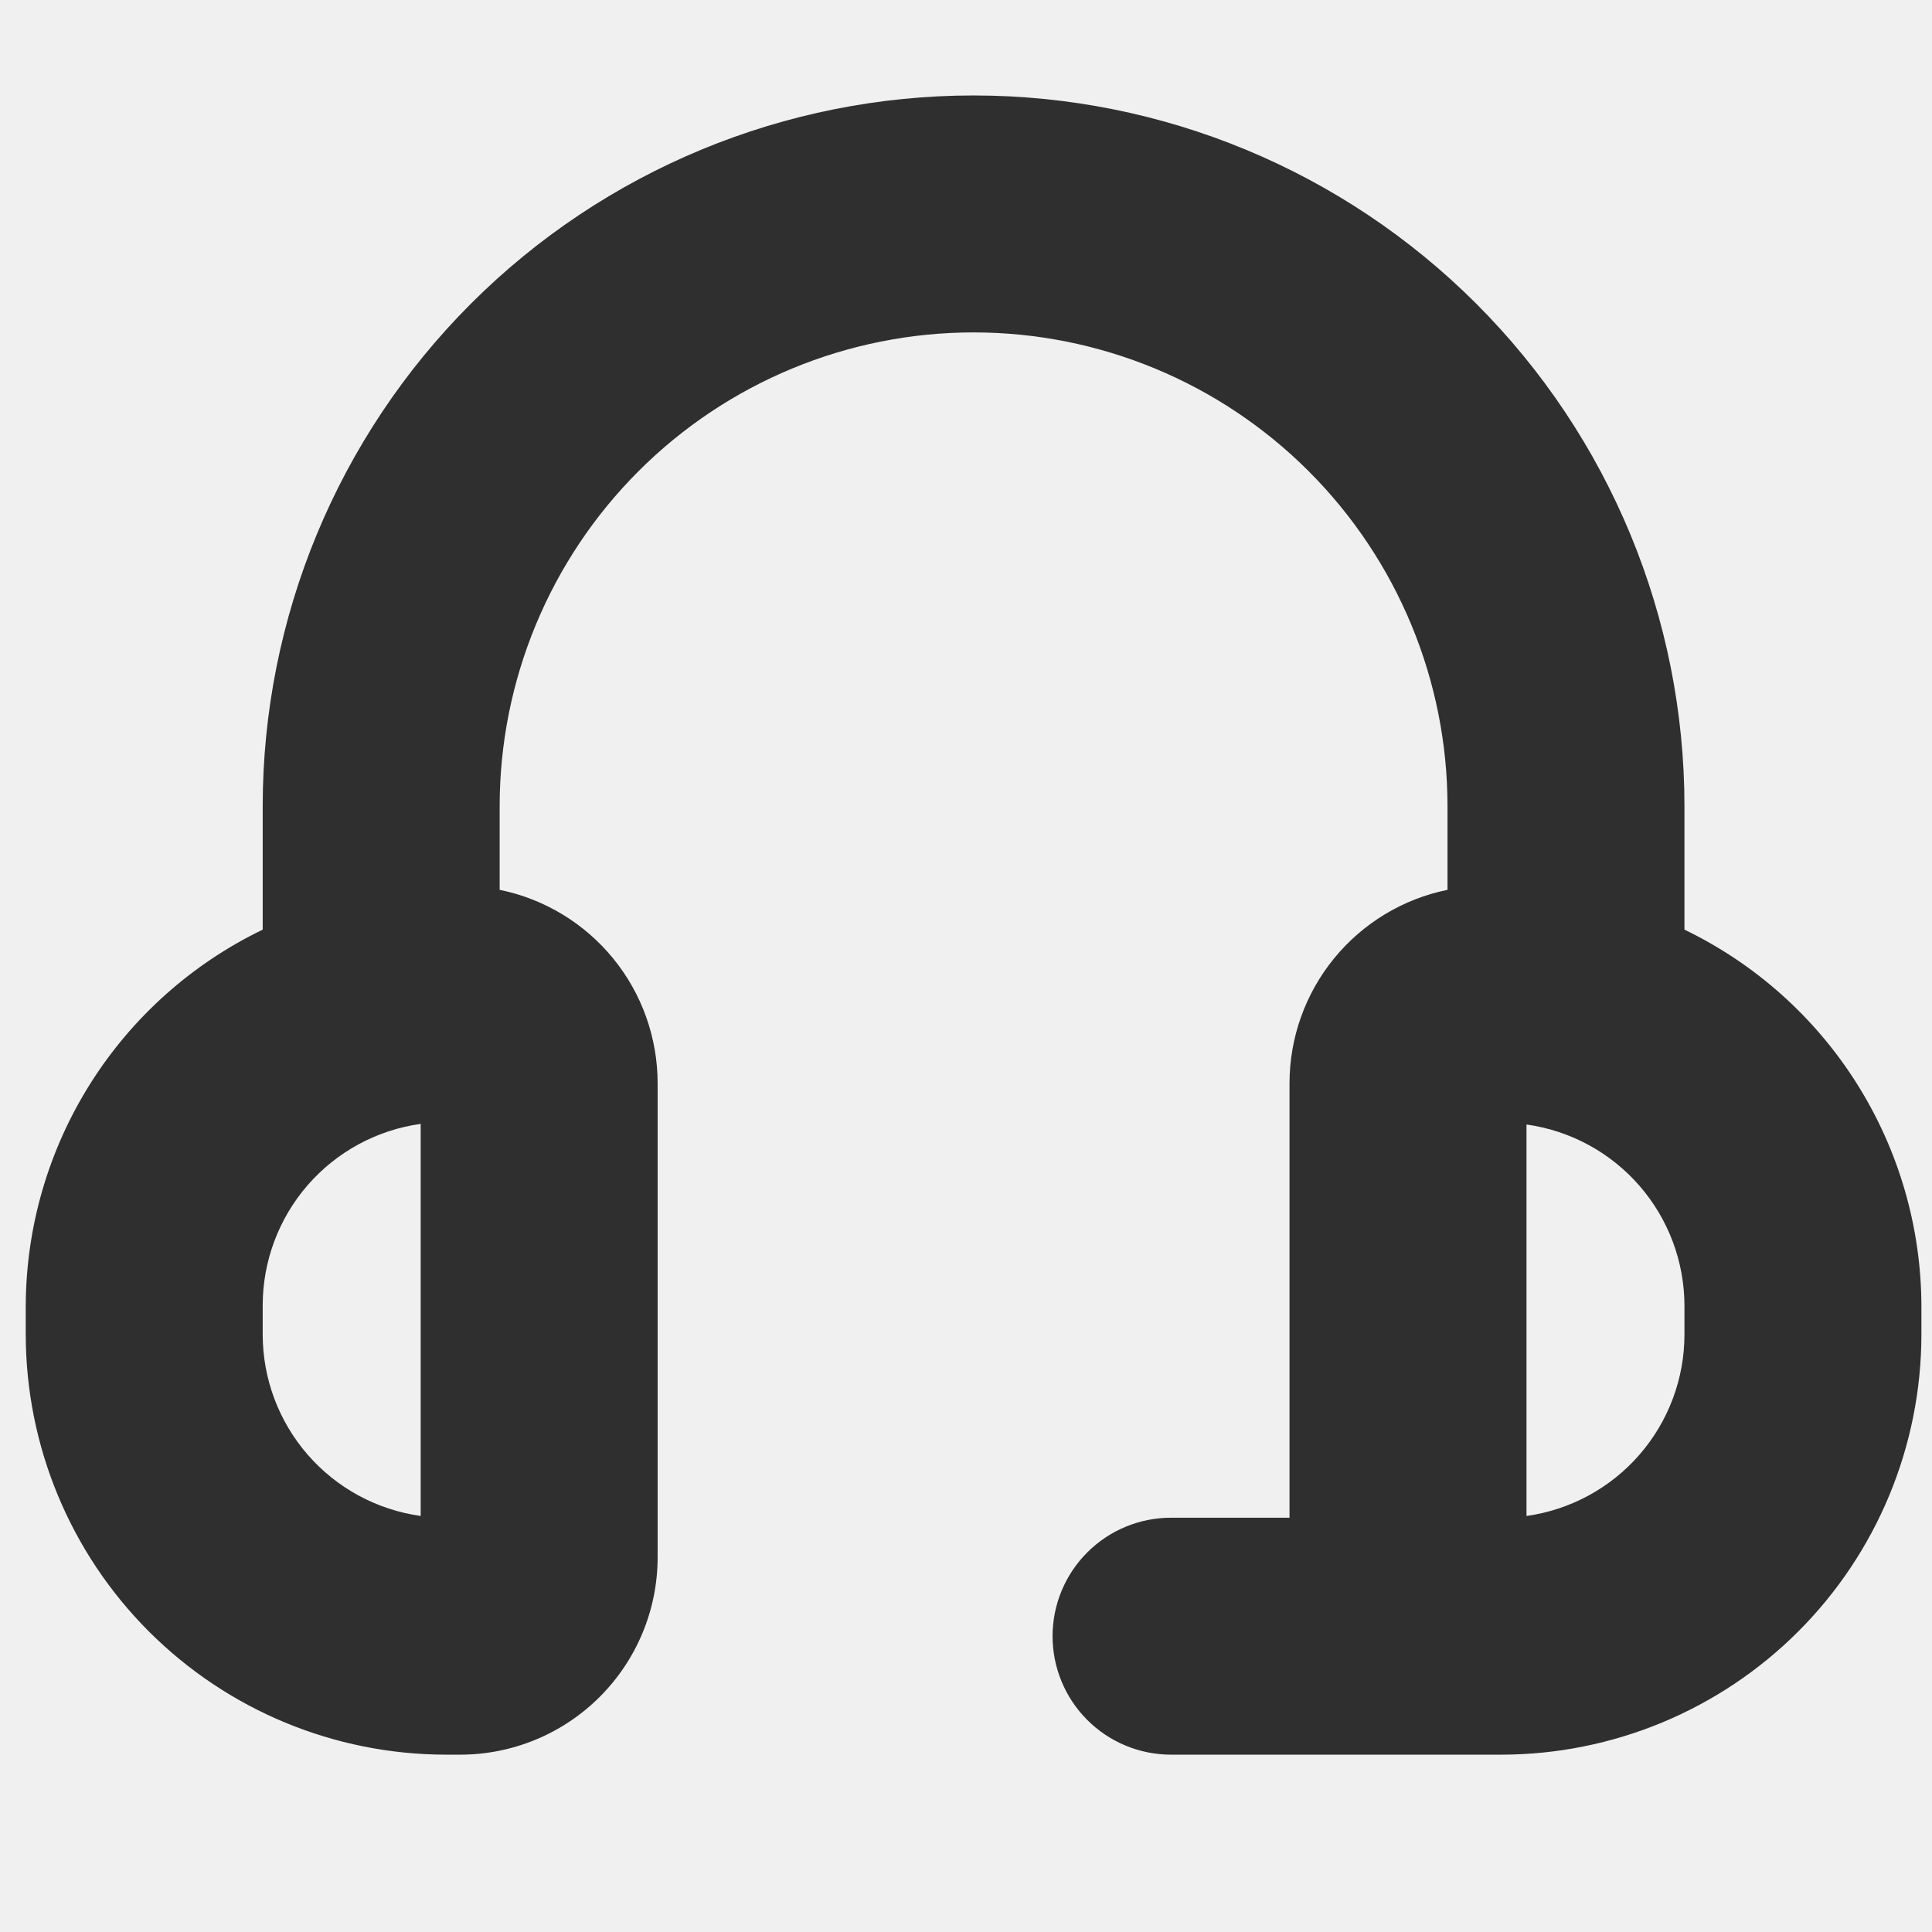
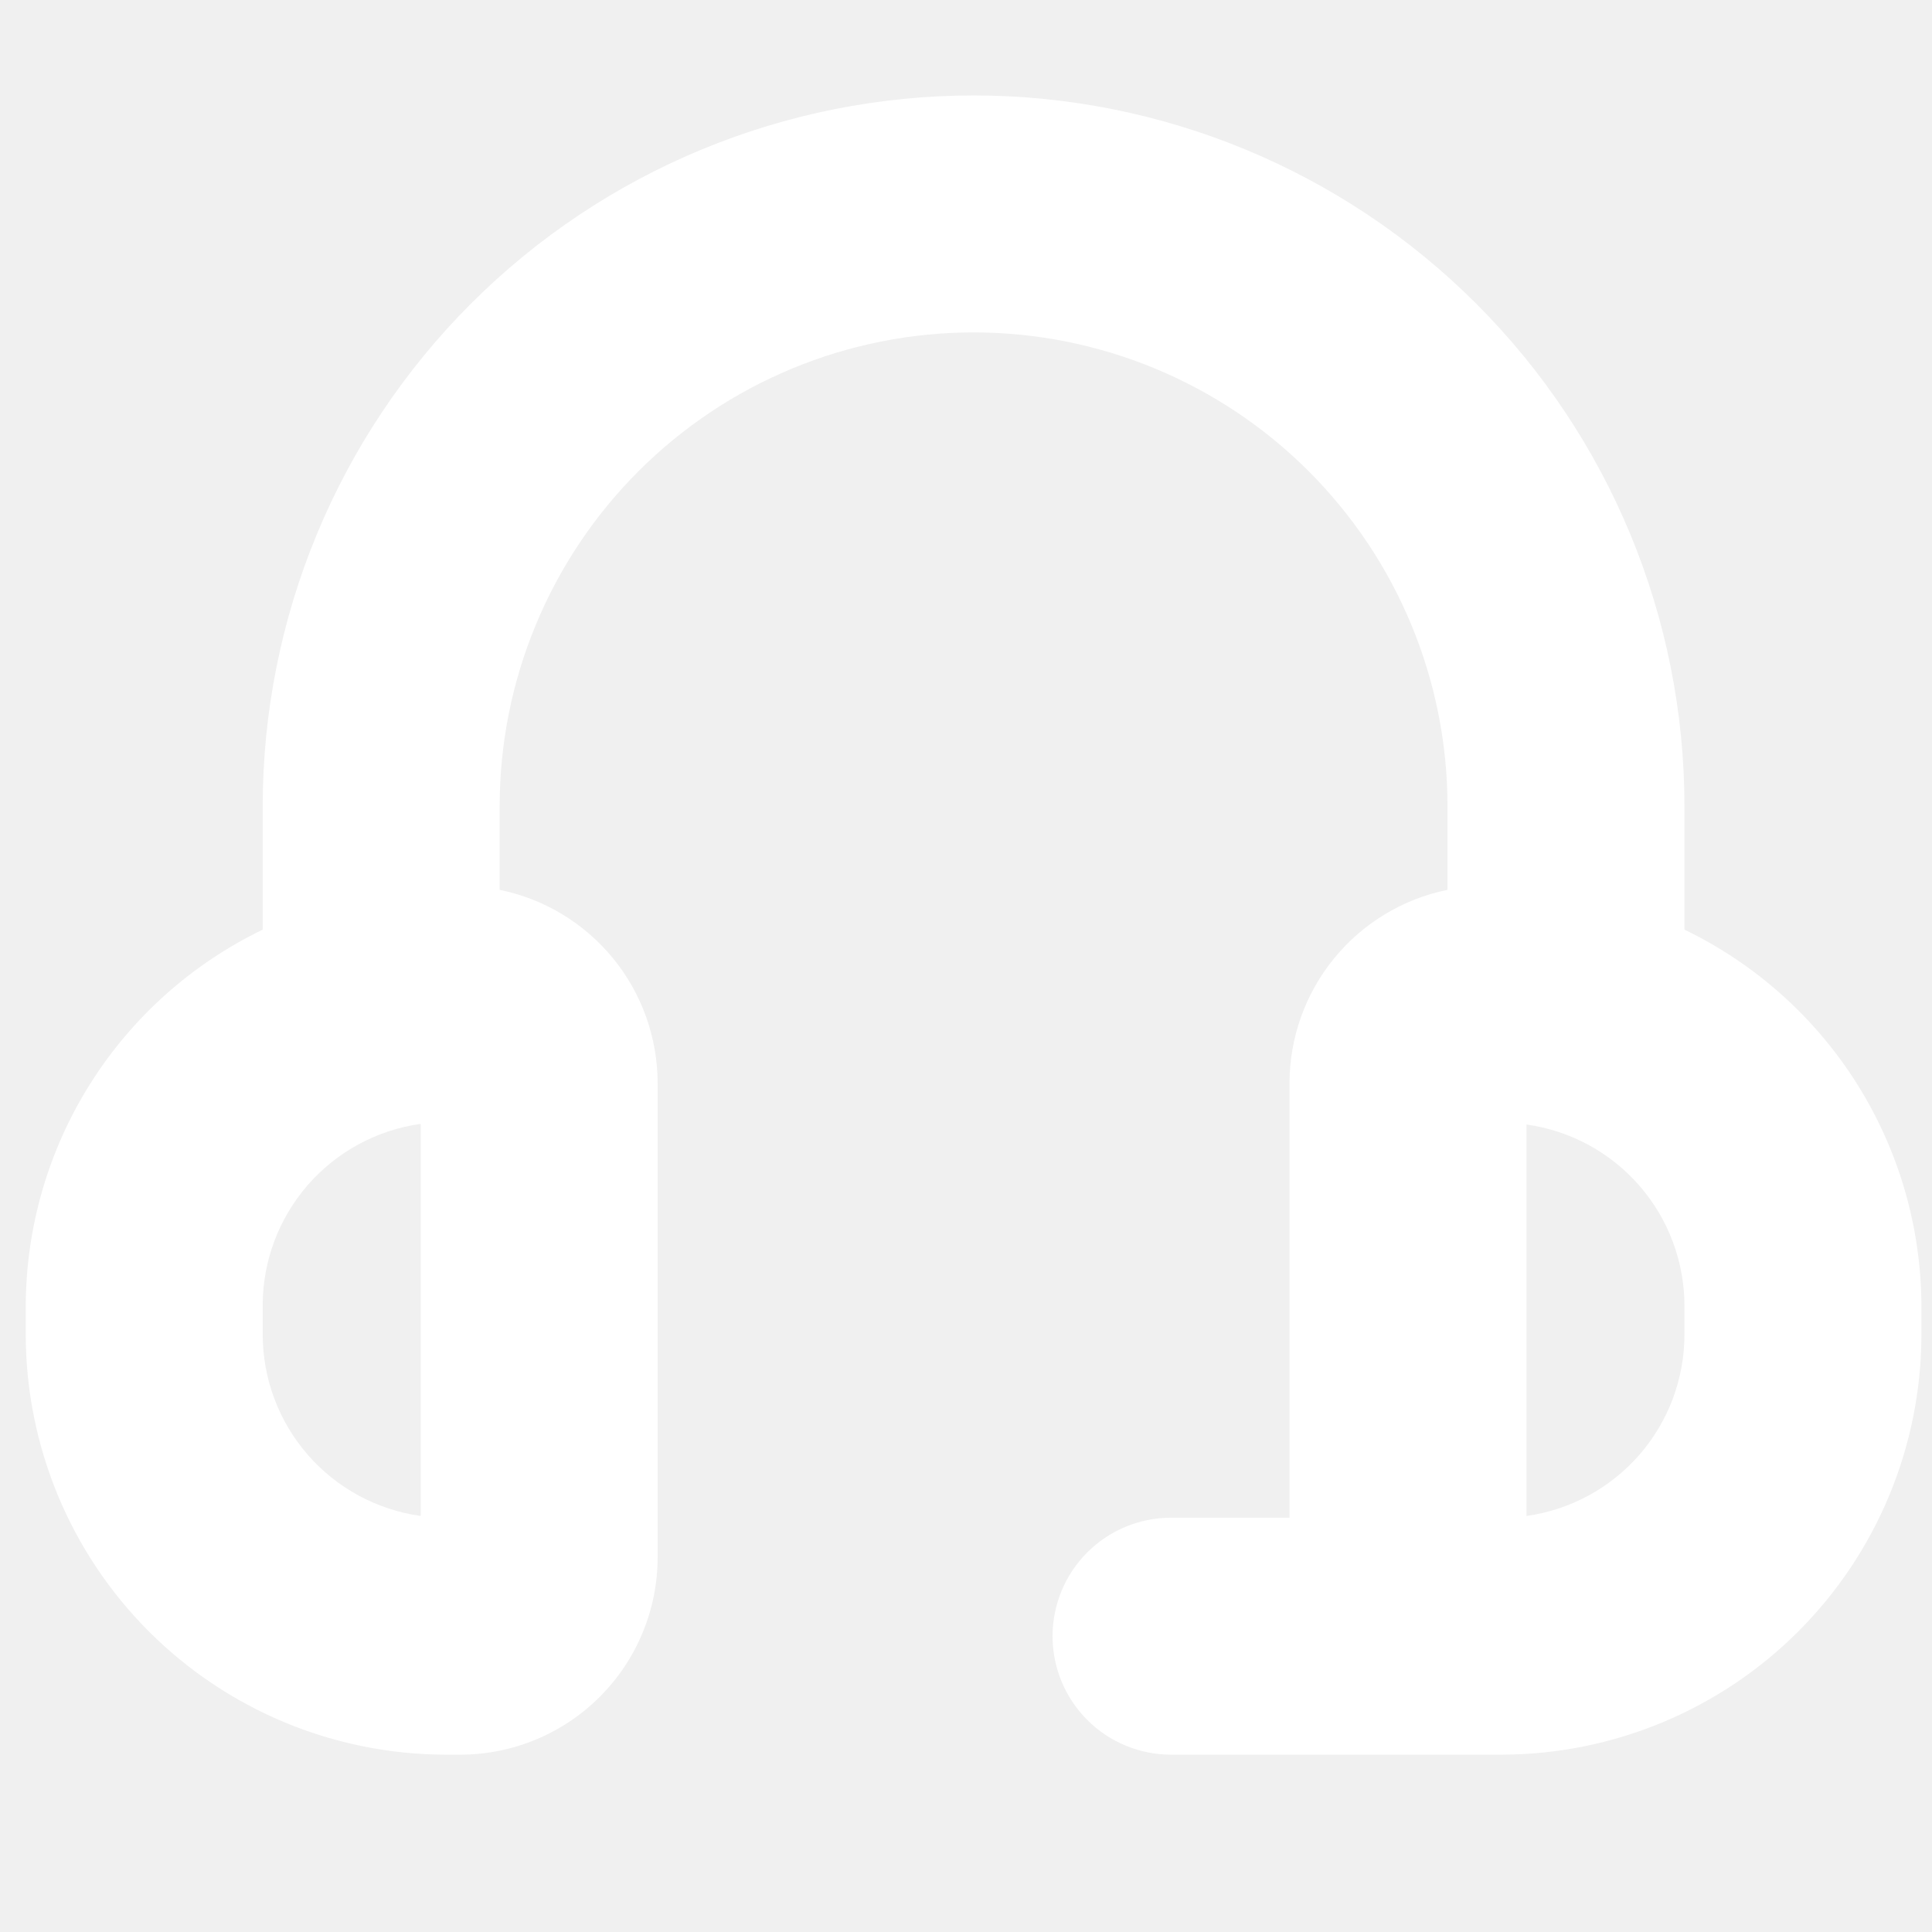
<svg xmlns="http://www.w3.org/2000/svg" width="71" height="71" viewBox="0 0 71 71" fill="none">
  <g clip-path="url(#clip0_2003_41)">
-     <path d="M61.903 34.164V29.633C61.903 22.704 59.151 16.059 54.251 11.16C49.352 6.261 42.707 3.508 35.779 3.508C28.85 3.508 22.205 6.261 17.306 11.16C12.407 16.059 9.654 22.704 9.654 29.633V34.164C7.052 35.42 4.856 37.382 3.316 39.827C1.776 42.272 0.955 45.1 0.946 47.989L0.946 49.046C0.951 53.139 2.578 57.062 5.472 59.956C8.366 62.85 12.29 64.478 16.383 64.483H16.911C18.836 64.483 20.681 63.718 22.042 62.357C23.403 60.996 24.168 59.151 24.168 57.226V39.81C24.167 38.137 23.59 36.516 22.532 35.221C21.474 33.926 20.001 33.035 18.362 32.701V29.633C18.362 25.014 20.197 20.584 23.463 17.318C26.73 14.051 31.16 12.216 35.779 12.216C40.398 12.216 44.828 14.051 48.094 17.318C51.36 20.584 53.195 25.014 53.195 29.633V32.701C51.556 33.035 50.084 33.926 49.026 35.221C47.968 36.516 47.39 38.137 47.389 39.81V55.775H43.035C41.881 55.775 40.773 56.233 39.957 57.05C39.14 57.866 38.681 58.974 38.681 60.129C38.681 61.283 39.14 62.391 39.957 63.208C40.773 64.024 41.881 64.483 43.035 64.483H55.175C59.267 64.478 63.191 62.85 66.085 59.956C68.979 57.062 70.606 53.139 70.611 49.046V47.989C70.602 45.1 69.781 42.272 68.241 39.827C66.701 37.382 64.505 35.42 61.903 34.164ZM15.46 55.711C13.849 55.486 12.374 54.686 11.307 53.459C10.241 52.232 9.653 50.661 9.654 49.035V47.978C9.653 46.352 10.241 44.78 11.307 43.553C12.374 42.326 13.849 41.527 15.46 41.302V55.711ZM61.903 49.035C61.904 50.661 61.317 52.232 60.25 53.459C59.183 54.686 57.708 55.486 56.098 55.711V41.325C57.708 41.55 59.183 42.349 60.25 43.577C61.317 44.804 61.904 46.375 61.903 48.001V49.035Z" fill="#302F2F" />
+     <path d="M61.903 34.164V29.633C61.903 22.704 59.151 16.059 54.251 11.16C49.352 6.261 42.707 3.508 35.779 3.508C28.85 3.508 22.205 6.261 17.306 11.16C12.407 16.059 9.654 22.704 9.654 29.633V34.164C7.052 35.42 4.856 37.382 3.316 39.827C1.776 42.272 0.955 45.1 0.946 47.989L0.946 49.046C0.951 53.139 2.578 57.062 5.472 59.956C8.366 62.85 12.29 64.478 16.383 64.483H16.911C18.836 64.483 20.681 63.718 22.042 62.357C23.403 60.996 24.168 59.151 24.168 57.226V39.81C24.167 38.137 23.59 36.516 22.532 35.221C21.474 33.926 20.001 33.035 18.362 32.701V29.633C18.362 25.014 20.197 20.584 23.463 17.318C26.73 14.051 31.16 12.216 35.779 12.216C40.398 12.216 44.828 14.051 48.094 17.318C51.36 20.584 53.195 25.014 53.195 29.633V32.701C51.556 33.035 50.084 33.926 49.026 35.221C47.968 36.516 47.39 38.137 47.389 39.81V55.775H43.035C41.881 55.775 40.773 56.233 39.957 57.05C39.14 57.866 38.681 58.974 38.681 60.129C38.681 61.283 39.14 62.391 39.957 63.208C40.773 64.024 41.881 64.483 43.035 64.483H55.175C59.267 64.478 63.191 62.85 66.085 59.956C68.979 57.062 70.606 53.139 70.611 49.046V47.989C70.602 45.1 69.781 42.272 68.241 39.827C66.701 37.382 64.505 35.42 61.903 34.164ZM15.46 55.711C13.849 55.486 12.374 54.686 11.307 53.459C10.241 52.232 9.653 50.661 9.654 49.035V47.978C9.653 46.352 10.241 44.78 11.307 43.553C12.374 42.326 13.849 41.527 15.46 41.302V55.711ZM61.903 49.035C61.904 50.661 61.317 52.232 60.25 53.459C59.183 54.686 57.708 55.486 56.098 55.711V41.325C57.708 41.55 59.183 42.349 60.25 43.577C61.317 44.804 61.904 46.375 61.903 48.001V49.035Z" fill="#FFFFFF" />
  </g>
  <defs>
    <clipPath id="clip0_2003_41">
      <rect width="69.665" height="69.665" fill="white" transform="translate(0.946045 0.622375)" />
    </clipPath>
  </defs>
</svg>
